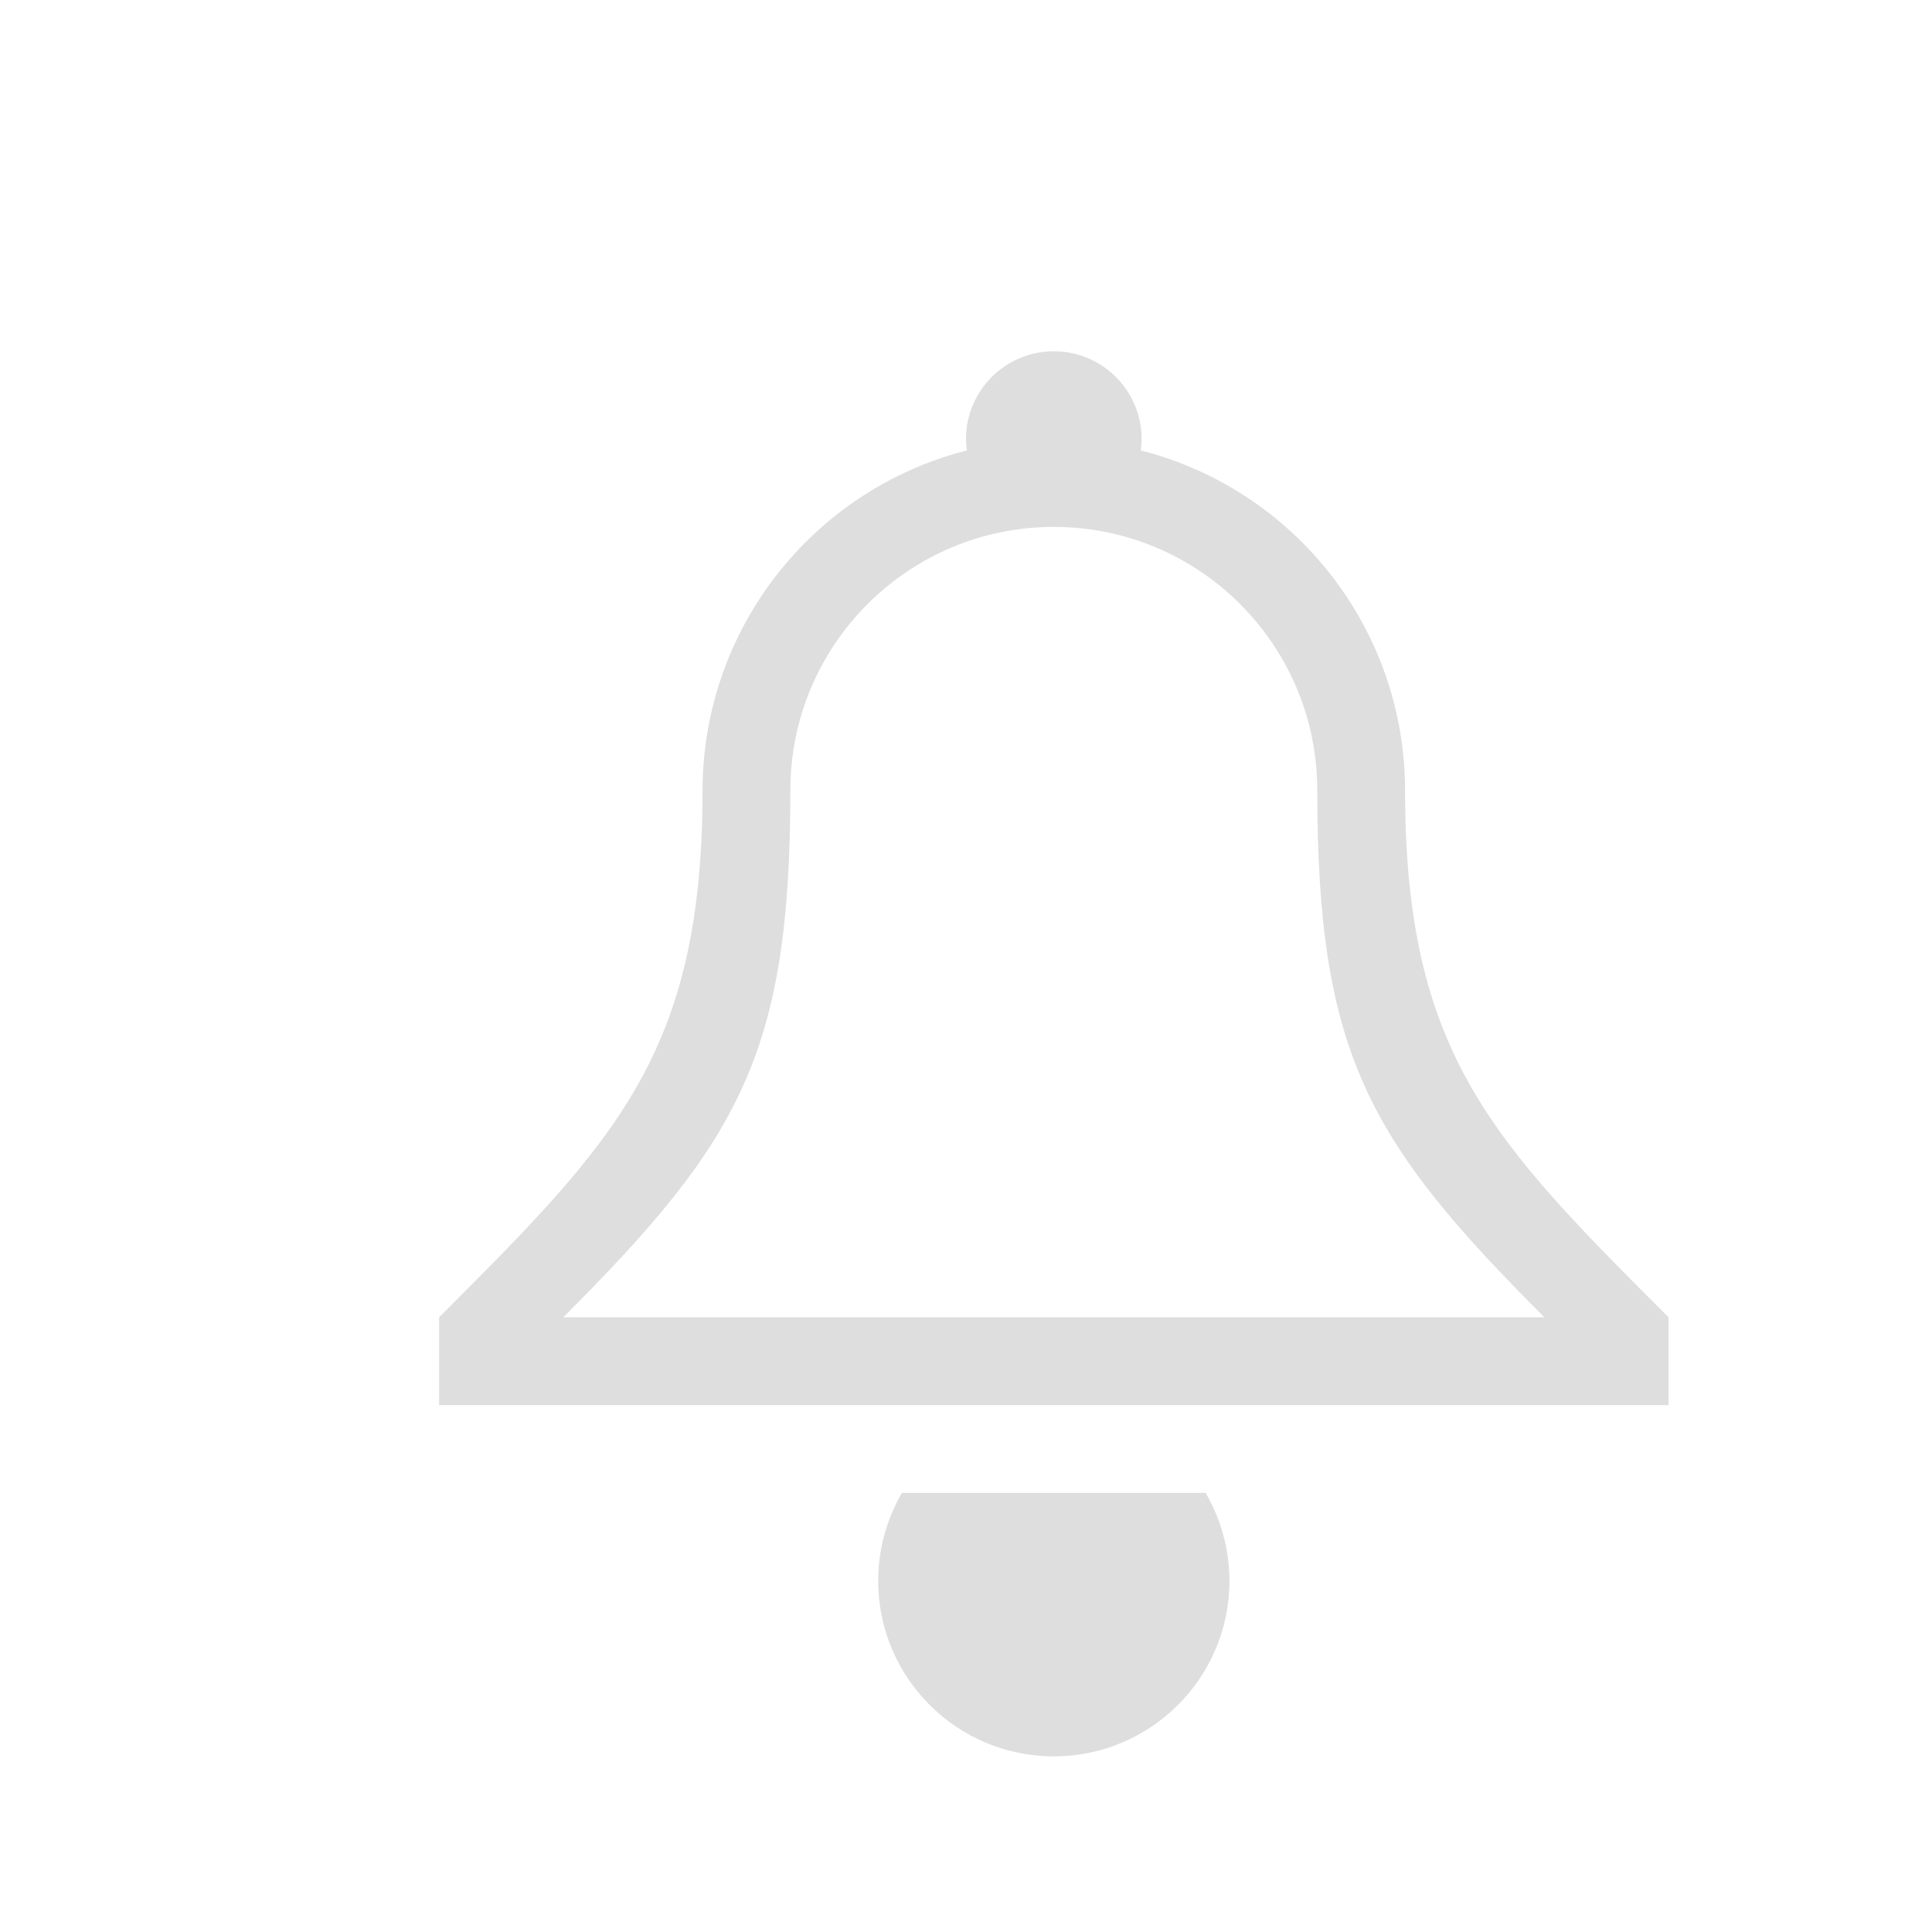
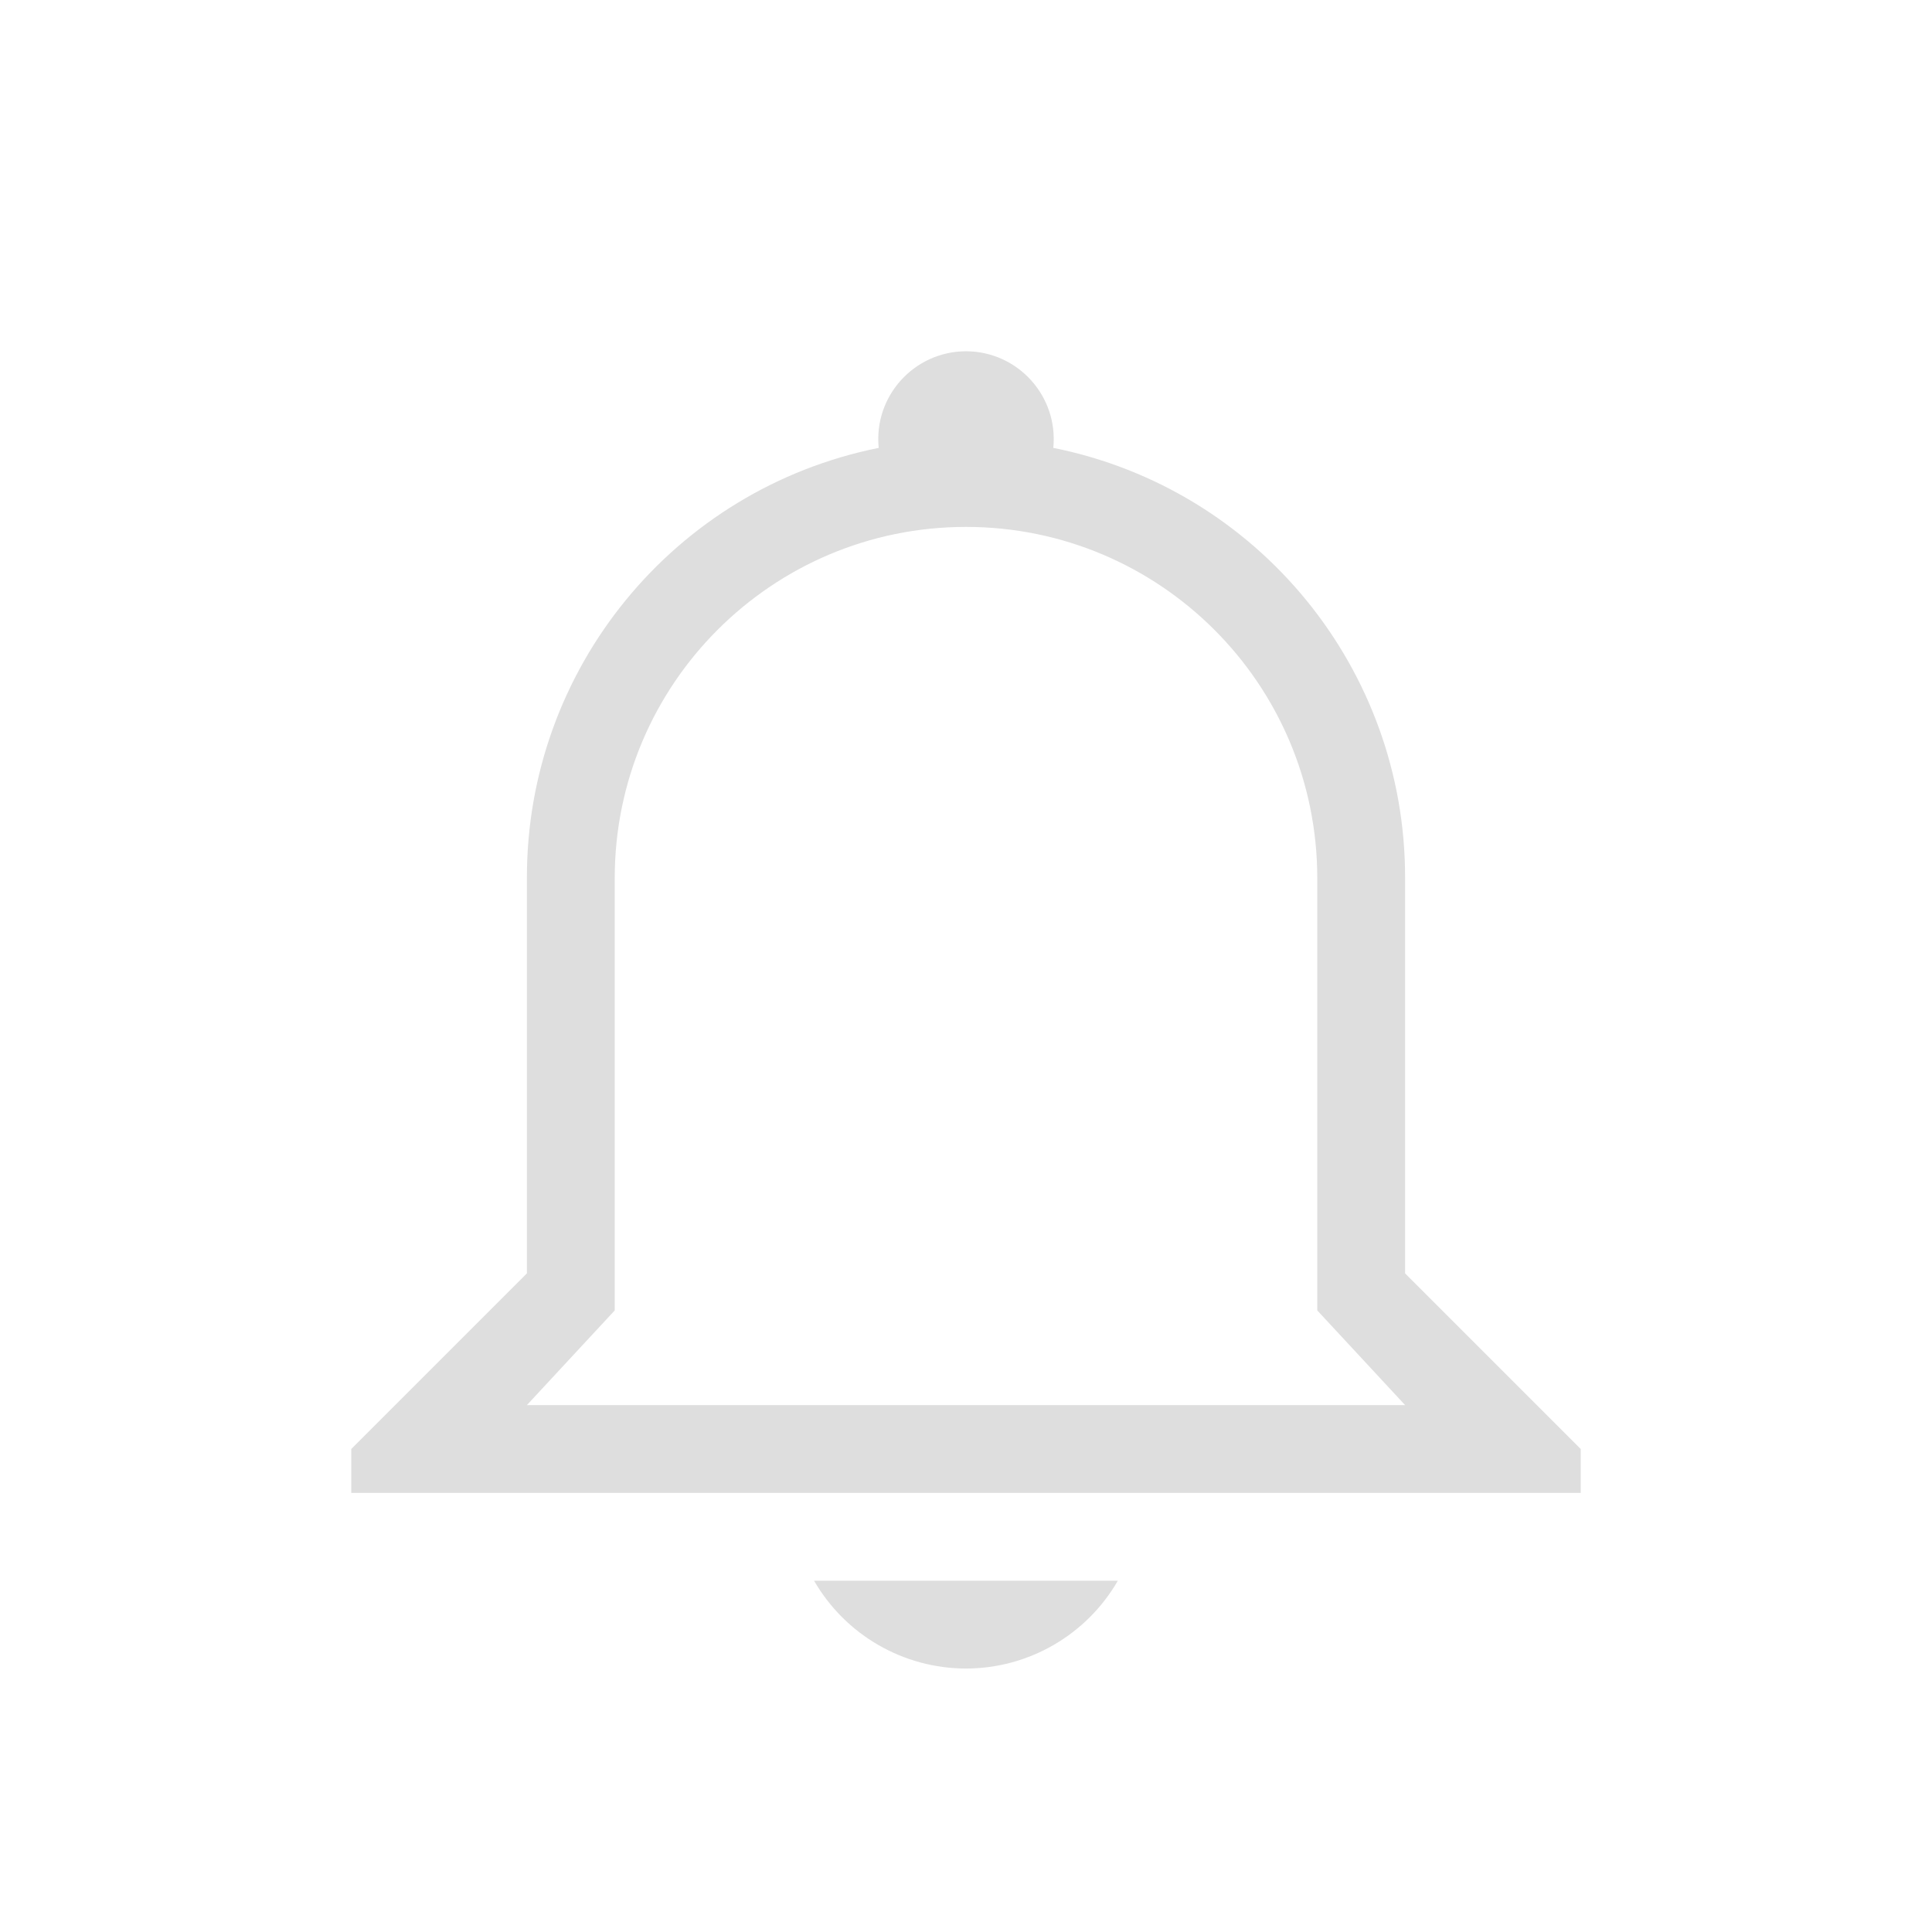
- <svg xmlns="http://www.w3.org/2000/svg" width="22" height="22">
-   <style type="text/css" id="current-color-scheme">
-         .ColorScheme-Text {
-             color:#dedede;
-         }
-     </style>
-   <path d="m10.27 17a2 2 0 0 0-0.27 1 2 2 0 0 0 2 2 2 2 0 0 0 2-2 2 2 0 0 0-0.271-1zm1.73-13a1 1 0 0 0-1 1 1 1 0 0 0 0.01 0.129 4 4 0 0 0-3.01 3.871c0 3-1 4-3 6v1h14v-1c-2-2-3-3-3-6a4 4 0 0 0-3.01-3.871 1 1 0 0 0 0.01-0.129 1 1 0 0 0-1-1zm0 2a3 3 0 0 1 3 3c0 3 0.586 4 2.586 6h-11.172c2-2 2.586-3 2.586-6a3 3 0 0 1 3-3z" class="ColorScheme-Text" fill="currentColor" fill-rule="evenodd" />
+ <svg xmlns="http://www.w3.org/2000/svg" width="22" height="22" viewBox="0 0 22 22" version="1.1" id="svg1">
+   <defs id="defs1">
+     <style id="current-color-scheme" type="text/css">
+         .ColorScheme-Text { color:#dedede; } .ColorScheme-Highlight { color:#3daee9; } .ColorScheme-NeutralText { color:#ff9800; } .ColorScheme-PositiveText { color:#4caf50; } .ColorScheme-NegativeText { color:#f44336; }
+      </style>
+   </defs>
+   <path d="M 11,4 C 10.409,4.001 9.947,4.512 10.006,5.1 7.673,5.569 5.995,7.62 6,10 v 4.5 l -2,2 V 17 h 14 v -0.5 l -2,-2 V 10 C 16.005,7.62 14.327,5.568 11.994,5.1 12.053,4.512 11.591,4.001 11,4 Z m 0,2 c 2.209,0 4,1.791 4,4 v 4.922 L 16,16 H 6 L 7,14.922 V 10 C 7,7.791 8.791,6 11,6 Z M 9.27,18 c 0.357,0.618 1.016,0.999 1.73,1 0.713,-0.001 1.372,-0.382 1.729,-1 z" style="fill:currentColor;stroke-width:3;stroke-linecap:round" class="ColorScheme-Text" id="path1" />
</svg>
